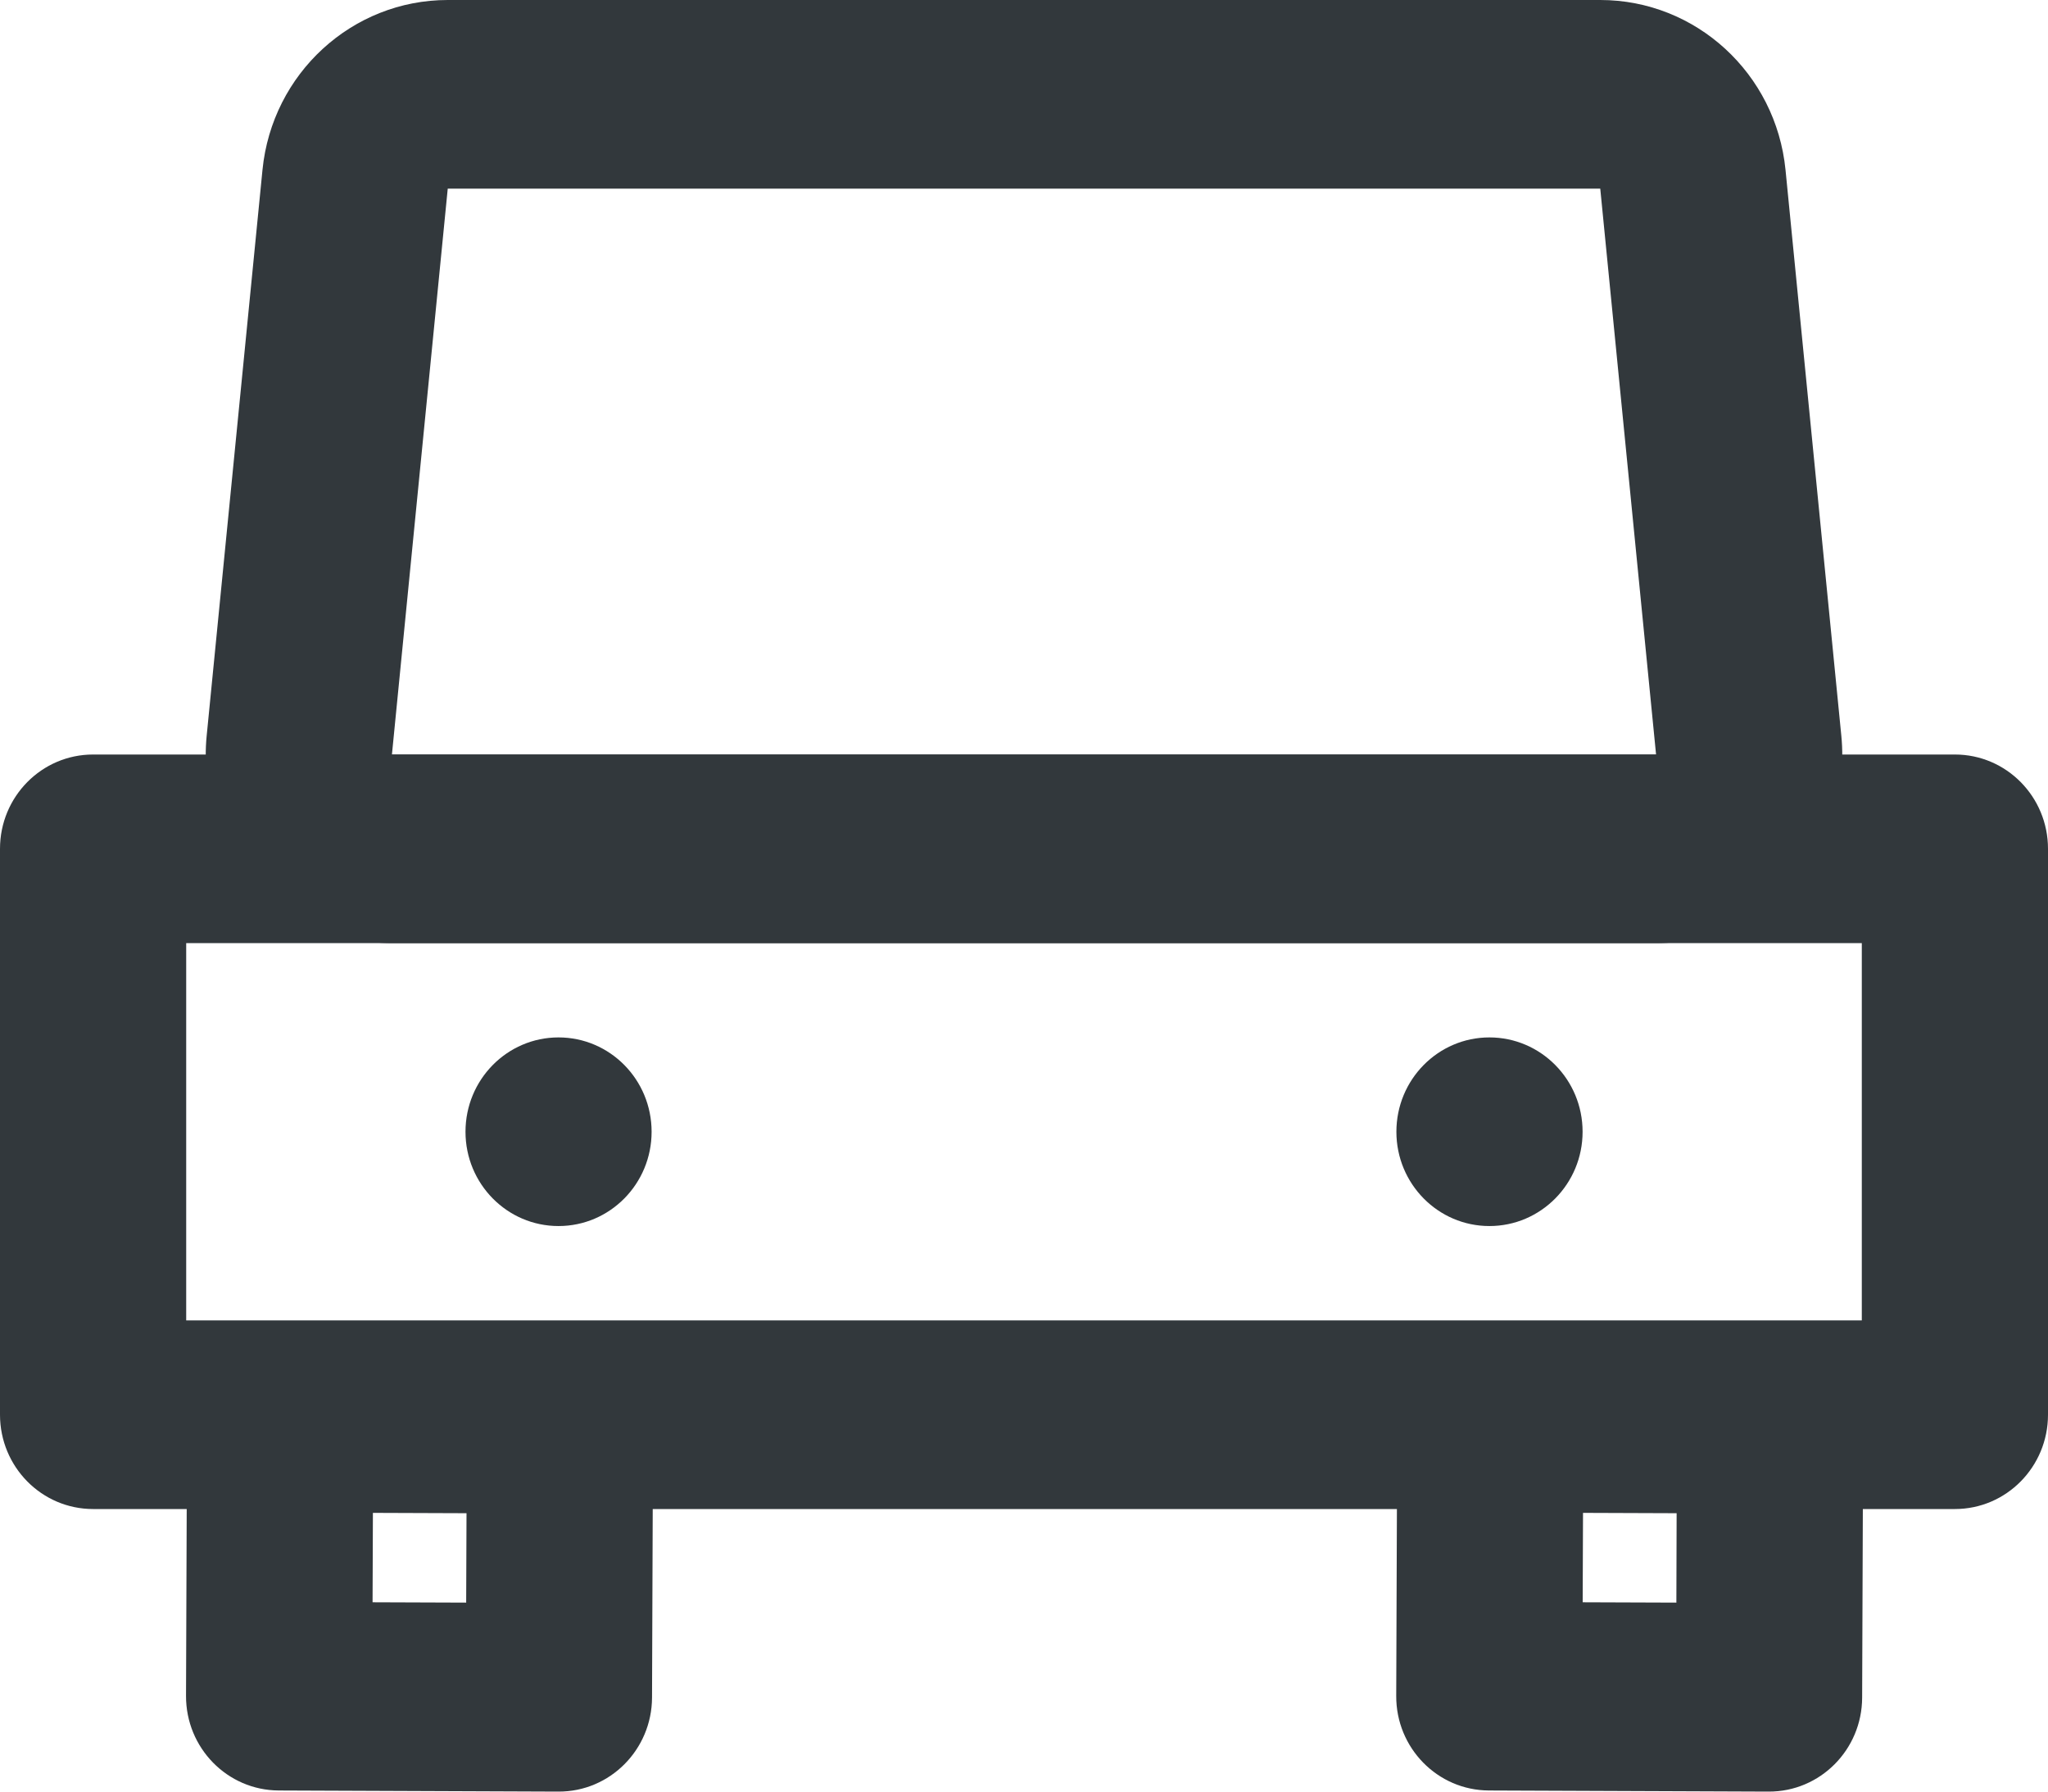
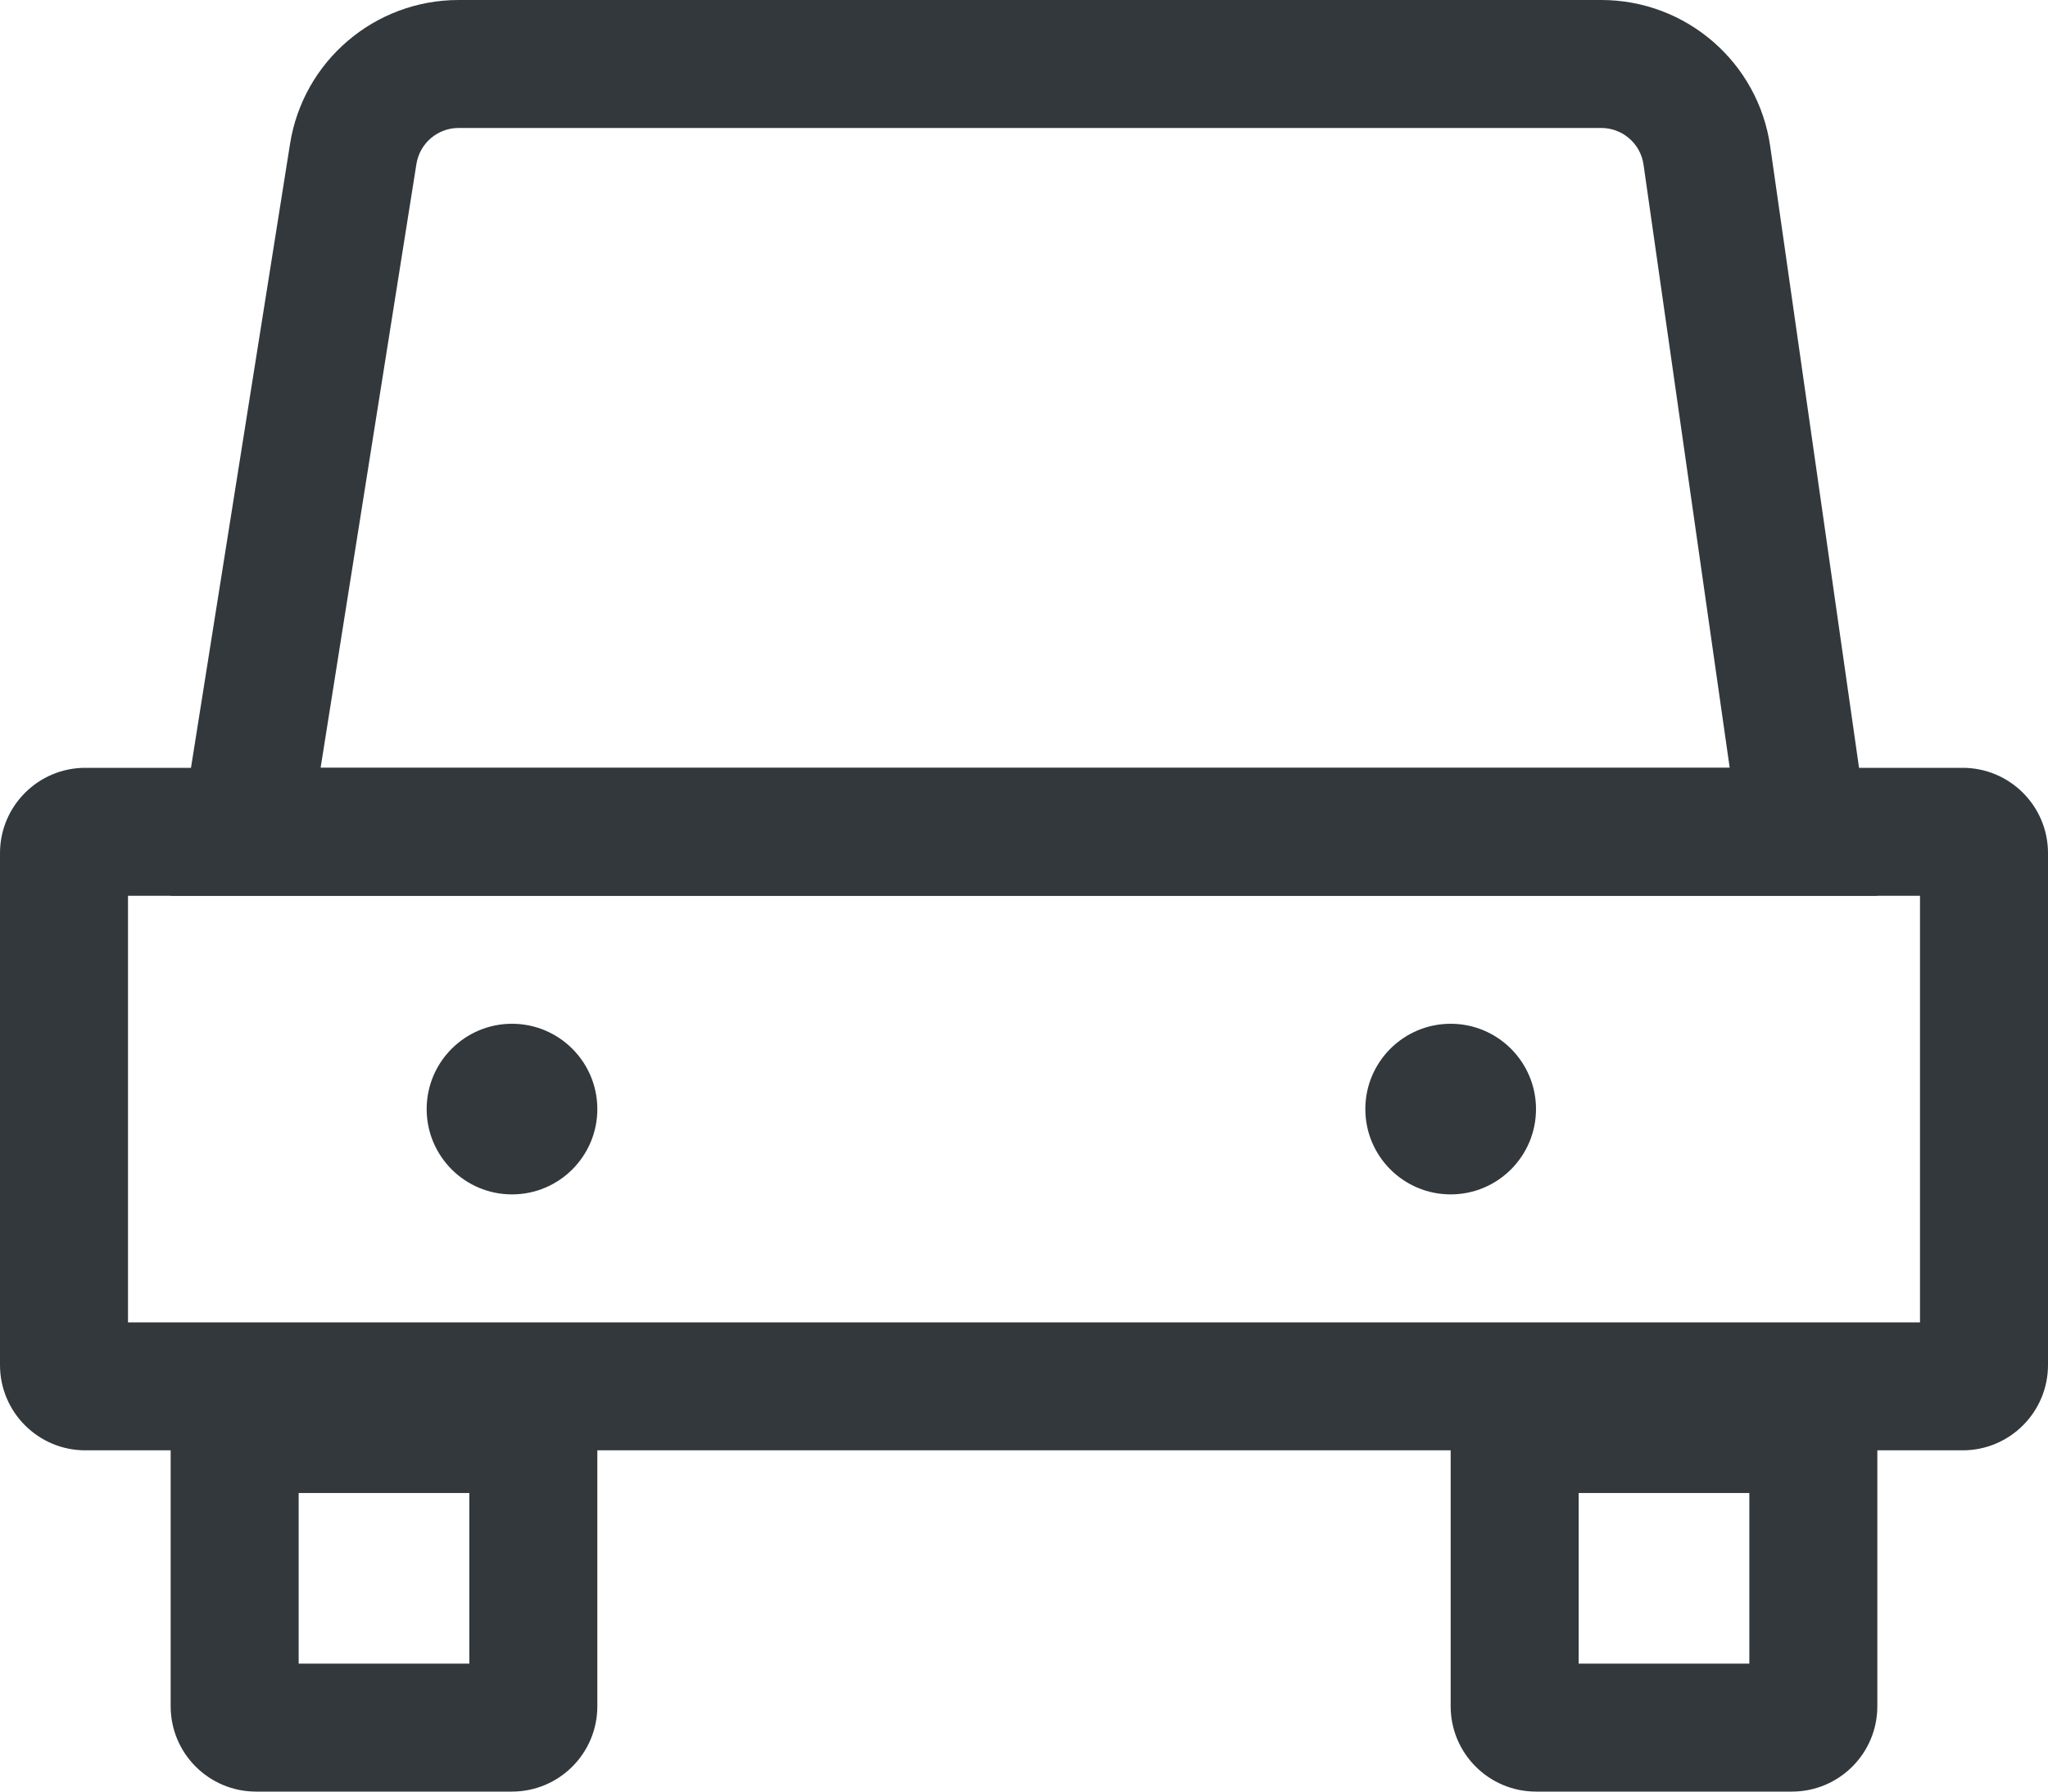
<svg xmlns="http://www.w3.org/2000/svg" width="24" height="21" viewBox="0 0 24 21" fill="none">
-   <g id="Vector">
-     <path fill-rule="evenodd" clip-rule="evenodd" d="M2.182 11.055V15.477H21.818V11.055H2.182ZM1.091 8.844C0.488 8.844 0 9.339 0 9.949V16.582C0 17.193 0.488 17.688 1.091 17.688H22.909C23.512 17.688 24 17.193 24 16.582V9.949C24 9.339 23.512 8.844 22.909 8.844H1.091Z" fill="#32383C" />
-     <path fill-rule="evenodd" clip-rule="evenodd" d="M4.37 17.733L4.366 18.781L5.463 18.785L5.467 17.737L4.37 17.733ZM3.287 15.518C2.684 15.516 2.194 16.009 2.192 16.619L2.18 19.878C2.178 20.488 2.664 20.985 3.267 20.987L6.545 21C7.148 21.002 7.638 20.509 7.641 19.899L7.653 16.64C7.655 16.03 7.168 15.533 6.566 15.531L3.287 15.518Z" fill="#32383C" />
-     <path fill-rule="evenodd" clip-rule="evenodd" d="M18.551 17.733L18.547 18.781L19.645 18.785L19.648 17.737L18.551 17.733ZM17.469 15.518C16.866 15.516 16.376 16.009 16.374 16.619L16.362 19.878C16.359 20.488 16.846 20.985 17.448 20.987L20.727 21C21.33 21.002 21.82 20.509 21.822 19.899L21.834 16.64C21.837 16.03 21.35 15.533 20.748 15.531L17.469 15.518Z" fill="#32383C" />
-     <path fill-rule="evenodd" clip-rule="evenodd" d="M18.753 2.211H5.247L4.593 8.844H19.407L18.753 2.211ZM5.247 0C4.126 0 3.188 0.861 3.076 1.991L2.422 8.624C2.293 9.925 3.302 11.055 4.593 11.055H19.407C20.698 11.055 21.707 9.925 21.578 8.624L20.924 1.991C20.812 0.861 19.874 0 18.753 0H5.247Z" fill="#32383C" />
-     <path fill-rule="evenodd" clip-rule="evenodd" d="M6.545 14.371C7.148 14.371 7.636 13.876 7.636 13.266C7.636 12.655 7.148 12.16 6.545 12.16C5.943 12.16 5.455 12.655 5.455 13.266C5.455 13.876 5.943 14.371 6.545 14.371Z" fill="#32383C" />
-     <path fill-rule="evenodd" clip-rule="evenodd" d="M17.454 14.371C18.057 14.371 18.546 13.876 18.546 13.266C18.546 12.655 18.057 12.16 17.454 12.16C16.852 12.16 16.364 12.655 16.364 13.266C16.364 13.876 16.852 14.371 17.454 14.371Z" fill="#32383C" />
-   </g>
+   <path fill-rule="evenodd" clip-rule="evenodd" d="M18.765 1.5H5.374C5.128 1.5 4.919 1.679 4.88 1.922L3.757 9H20.27L19.26 1.929C19.225 1.683 19.014 1.5 18.765 1.5ZM20.745 1.717C20.605 0.732 19.761 0 18.765 0H5.374C4.391 0 3.553 0.715 3.399 1.686L2 10.5H22L20.745 1.717Z" fill="#32383C" />
+   <path fill-rule="evenodd" clip-rule="evenodd" d="M1.5 10.5V15.5H22.5V10.5H1.5ZM1 9C0.448 9 0 9.448 0 10V16C0 16.552 0.448 17 1 17H23C23.552 17 24 16.552 24 16V10C24 9.448 23.552 9 23 9H1Z" fill="#32383C" />
+   <path fill-rule="evenodd" clip-rule="evenodd" d="M5.5 17.5H3.5V19.5H5.5V17.5ZM2 16V20C2 20.552 2.448 21 3 21H6C6.552 21 7 20.552 7 20V16H2Z" fill="#32383C" />
+   <path fill-rule="evenodd" clip-rule="evenodd" d="M20.5 17.5H18.5V19.5H20.5V17.5ZM17 16V20C17 20.552 17.448 21 18 21H21C21.552 21 22 20.552 22 20V16H17Z" fill="#32383C" />
+   <path d="M7 13C7 13.552 6.552 14 6 14C5.448 14 5 13.552 5 13C5 12.448 5.448 12 6 12C6.552 12 7 12.448 7 13Z" fill="#32383C" />
+   <path d="M18 13C18 13.552 17.552 14 17 14C16.448 14 16 13.552 16 13C16 12.448 16.448 12 17 12C17.552 12 18 12.448 18 13Z" fill="#32383C" />
</svg>
